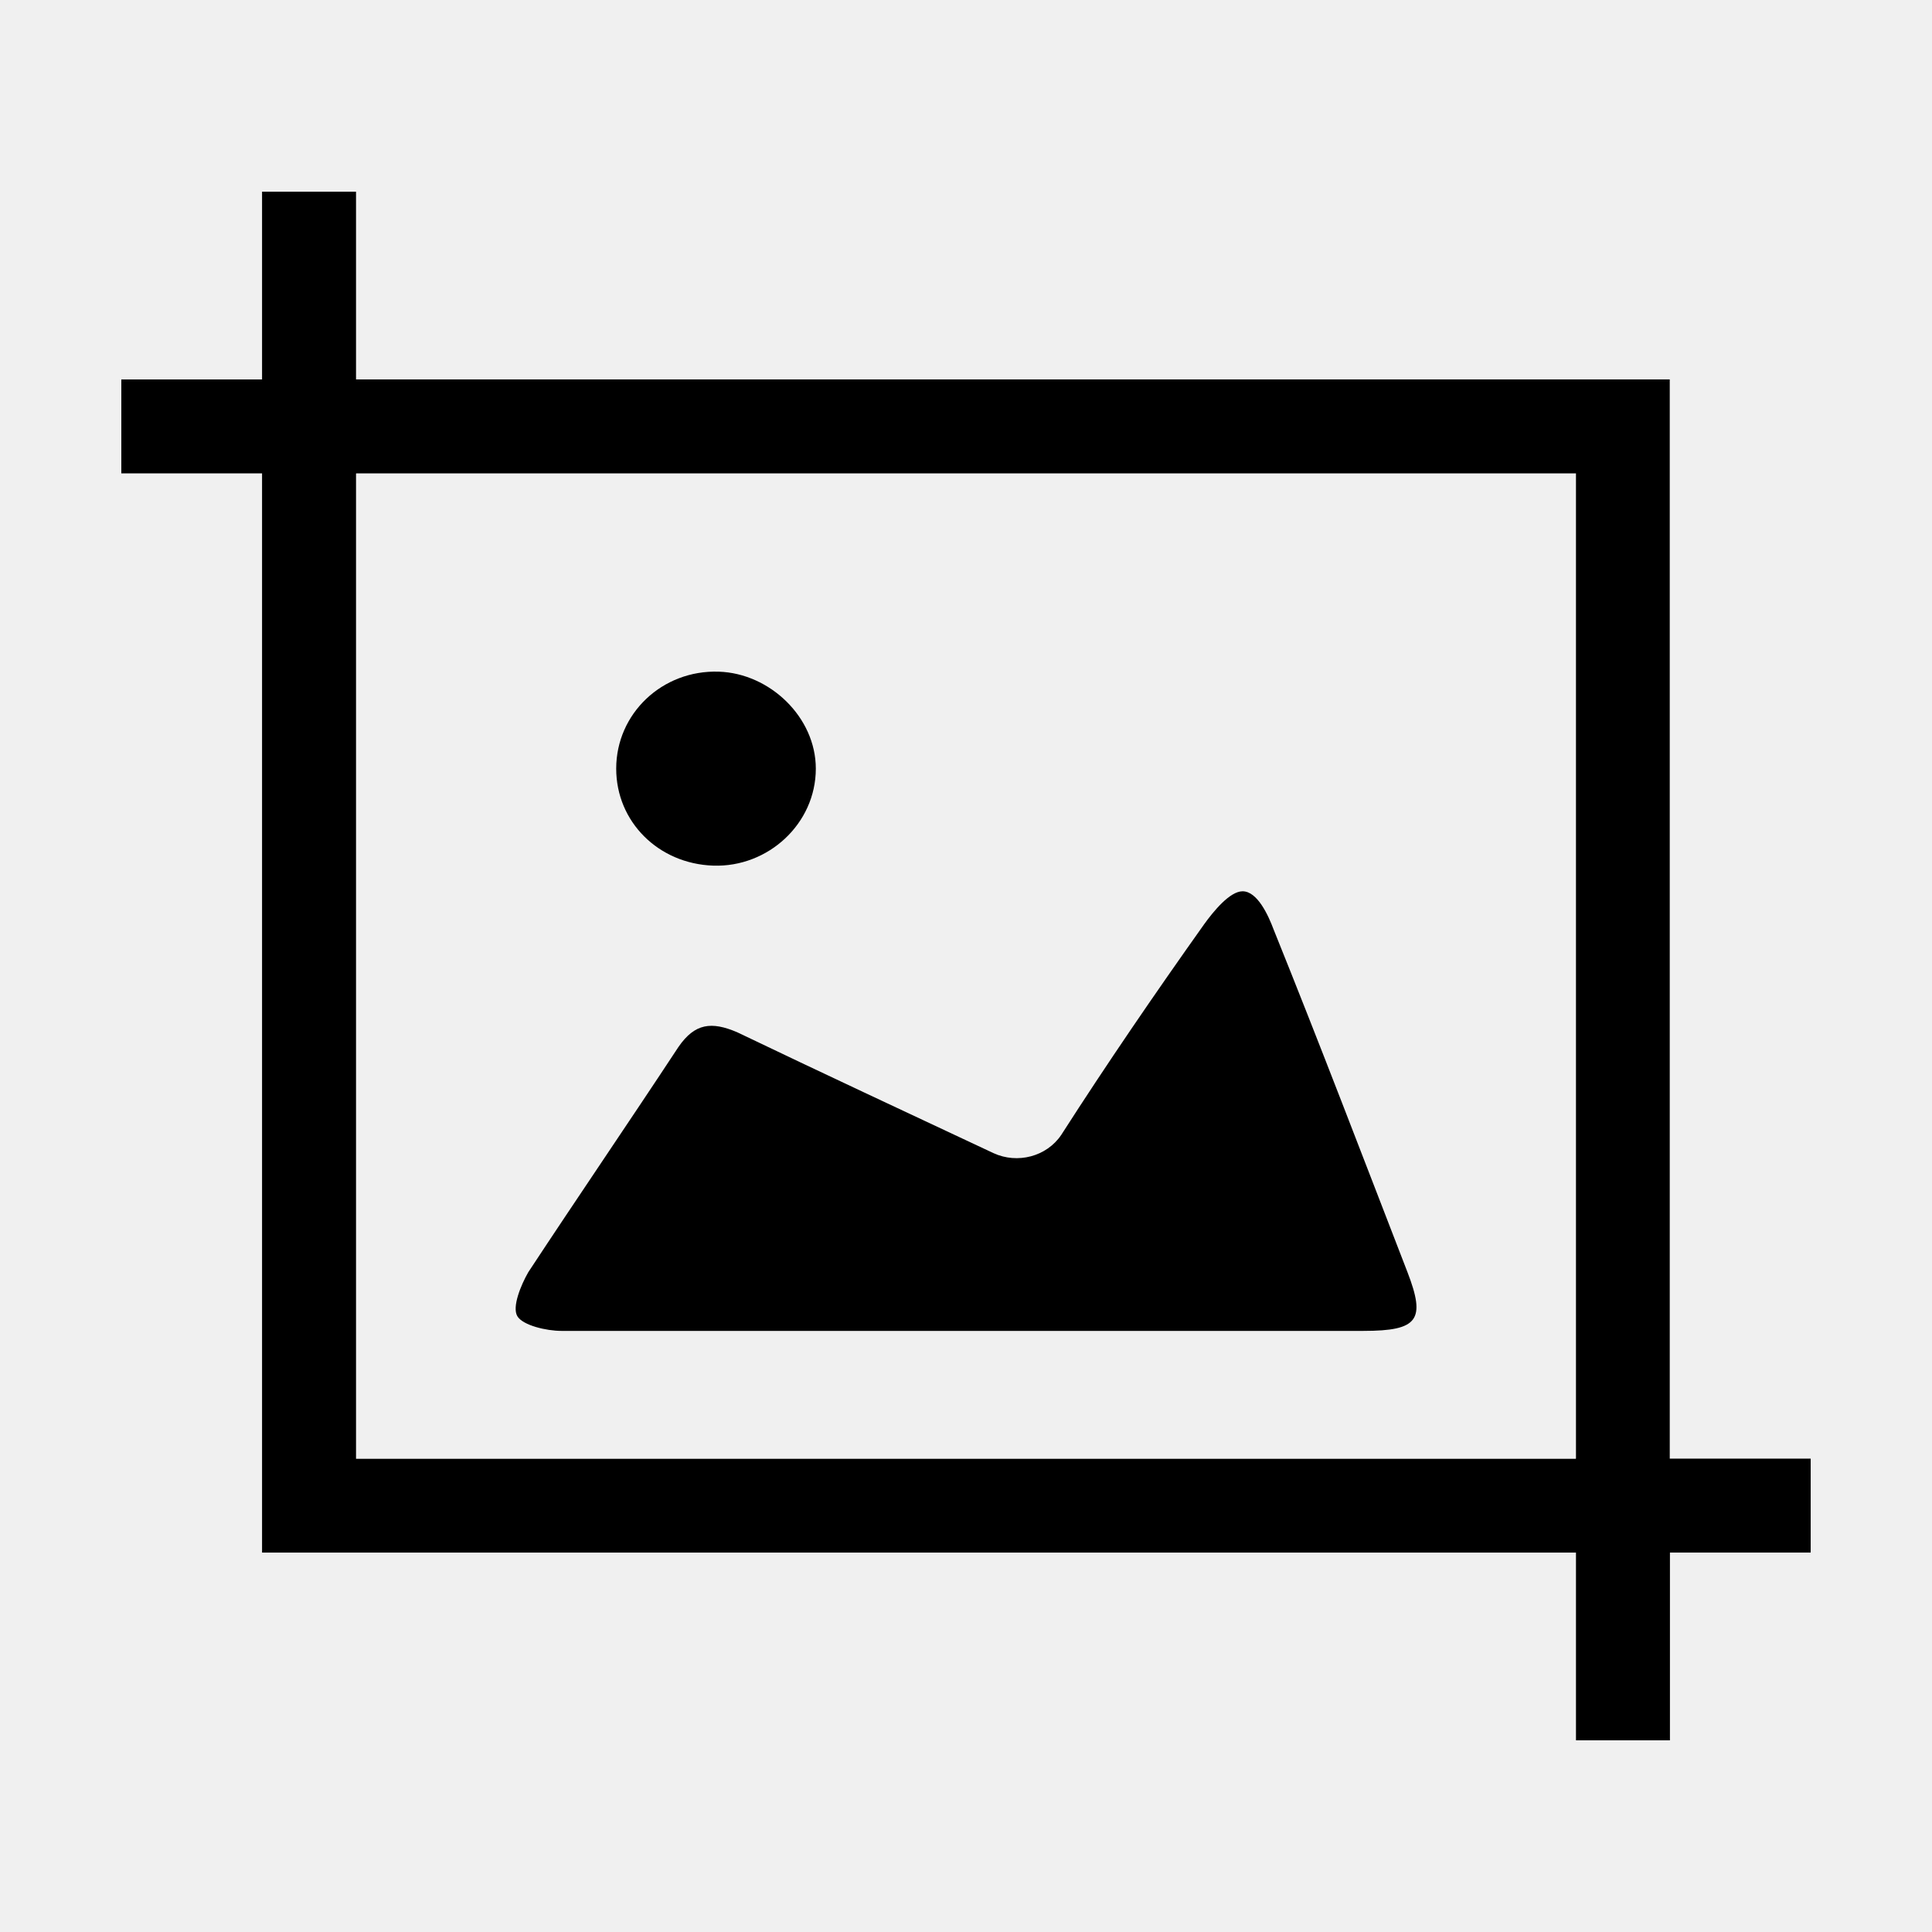
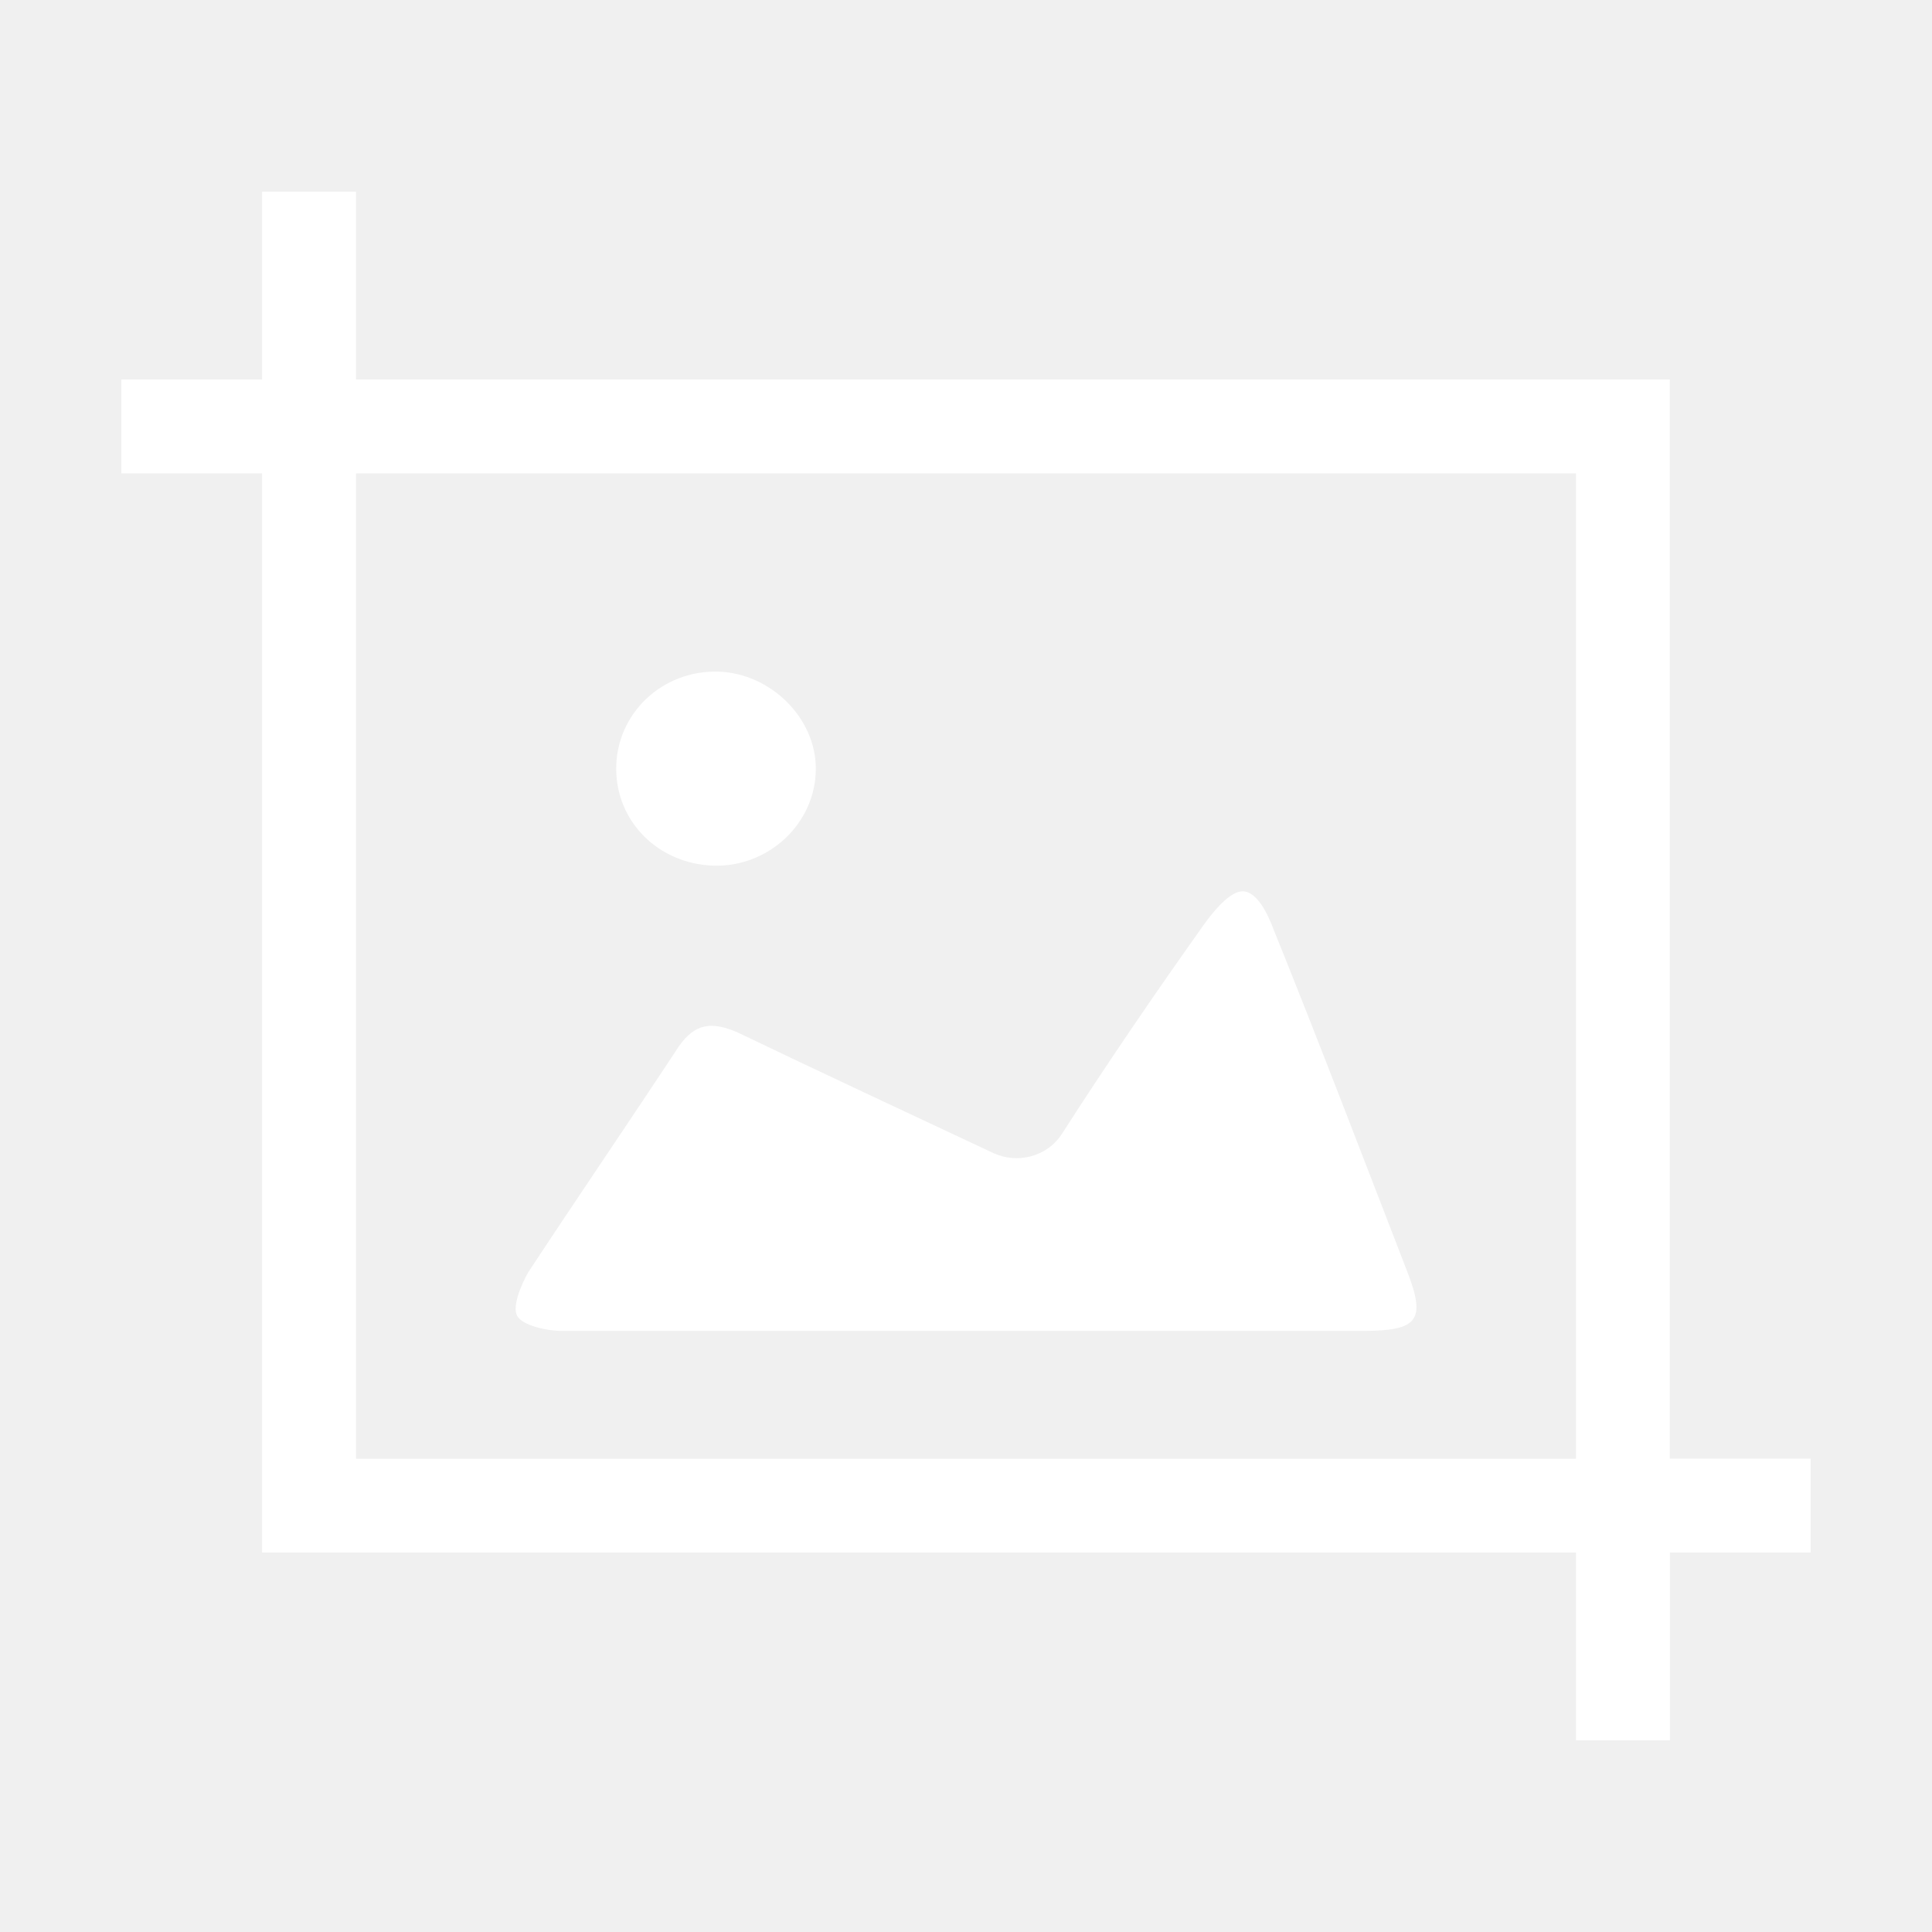
<svg xmlns="http://www.w3.org/2000/svg" t="1724582995677" class="icon" viewBox="0 0 1024 1024" version="1.1" p-id="3449" width="200" height="200">
-   <path d="M835.3 250.9v522.3H188.7V250.9h646.6m49.8-49.8H138.9v621.8H885V201.1h0.1z" p-id="3450" />
-   <path d="M138.9 101.6v99.5H64.3v49.8H188.7V101.6zM885.1 922.4v-99.5h74.6v-49.8H835.3v149.3zM511 705.4H297.5c-7.8 0-20.4-2.9-23.3-7.8-2.9-4.9 1.9-16.5 5.8-23.3 26.2-39.8 53.4-79.6 79.6-119.4 8.7-12.6 17.5-13.6 31.1-7.8 44.6 21.4 90.3 42.7 135.9 64.1 12.6 5.8 28.1 1.9 35.9-9.7 24.3-37.9 49.5-74.7 75.7-111.6 4.9-6.8 13.6-17.5 20.4-17.5 7.8 0 13.6 12.6 16.5 20.4 24.3 60.2 47.6 121.3 70.9 181.5 9.7 25.2 5.8 31.1-23.3 31.1H511z m-78.6-298c0 29.1-25.2 52.4-54.4 51.4-29.1-1-51.4-23.3-51.4-51.4 0-29.1 24.3-52.4 54.4-51.4 27.1 0.9 51.4 24.2 51.4 51.4z" p-id="3451" />
+   <path d="M835.3 250.9v522.3H188.7V250.9h646.6m49.8-49.8H138.9v621.8H885V201.1h0.1z" fill="#fff" p-id="3450" />
+   <path d="M138.9 101.6v99.5H64.3v49.8H188.7V101.6zM885.1 922.4v-99.5h74.6v-49.8H835.3v149.3zM511 705.4H297.5c-7.8 0-20.4-2.9-23.3-7.8-2.9-4.9 1.9-16.5 5.8-23.3 26.2-39.8 53.4-79.6 79.6-119.4 8.7-12.6 17.5-13.6 31.1-7.8 44.6 21.4 90.3 42.7 135.9 64.1 12.6 5.8 28.1 1.9 35.9-9.7 24.3-37.9 49.5-74.7 75.7-111.6 4.9-6.8 13.6-17.5 20.4-17.5 7.8 0 13.6 12.6 16.5 20.4 24.3 60.2 47.6 121.3 70.9 181.5 9.7 25.2 5.8 31.1-23.3 31.1H511z m-78.6-298c0 29.1-25.2 52.4-54.4 51.4-29.1-1-51.4-23.3-51.4-51.4 0-29.1 24.3-52.4 54.4-51.4 27.1 0.9 51.4 24.2 51.4 51.4z" fill="#fff" p-id="3451" />
</svg>
